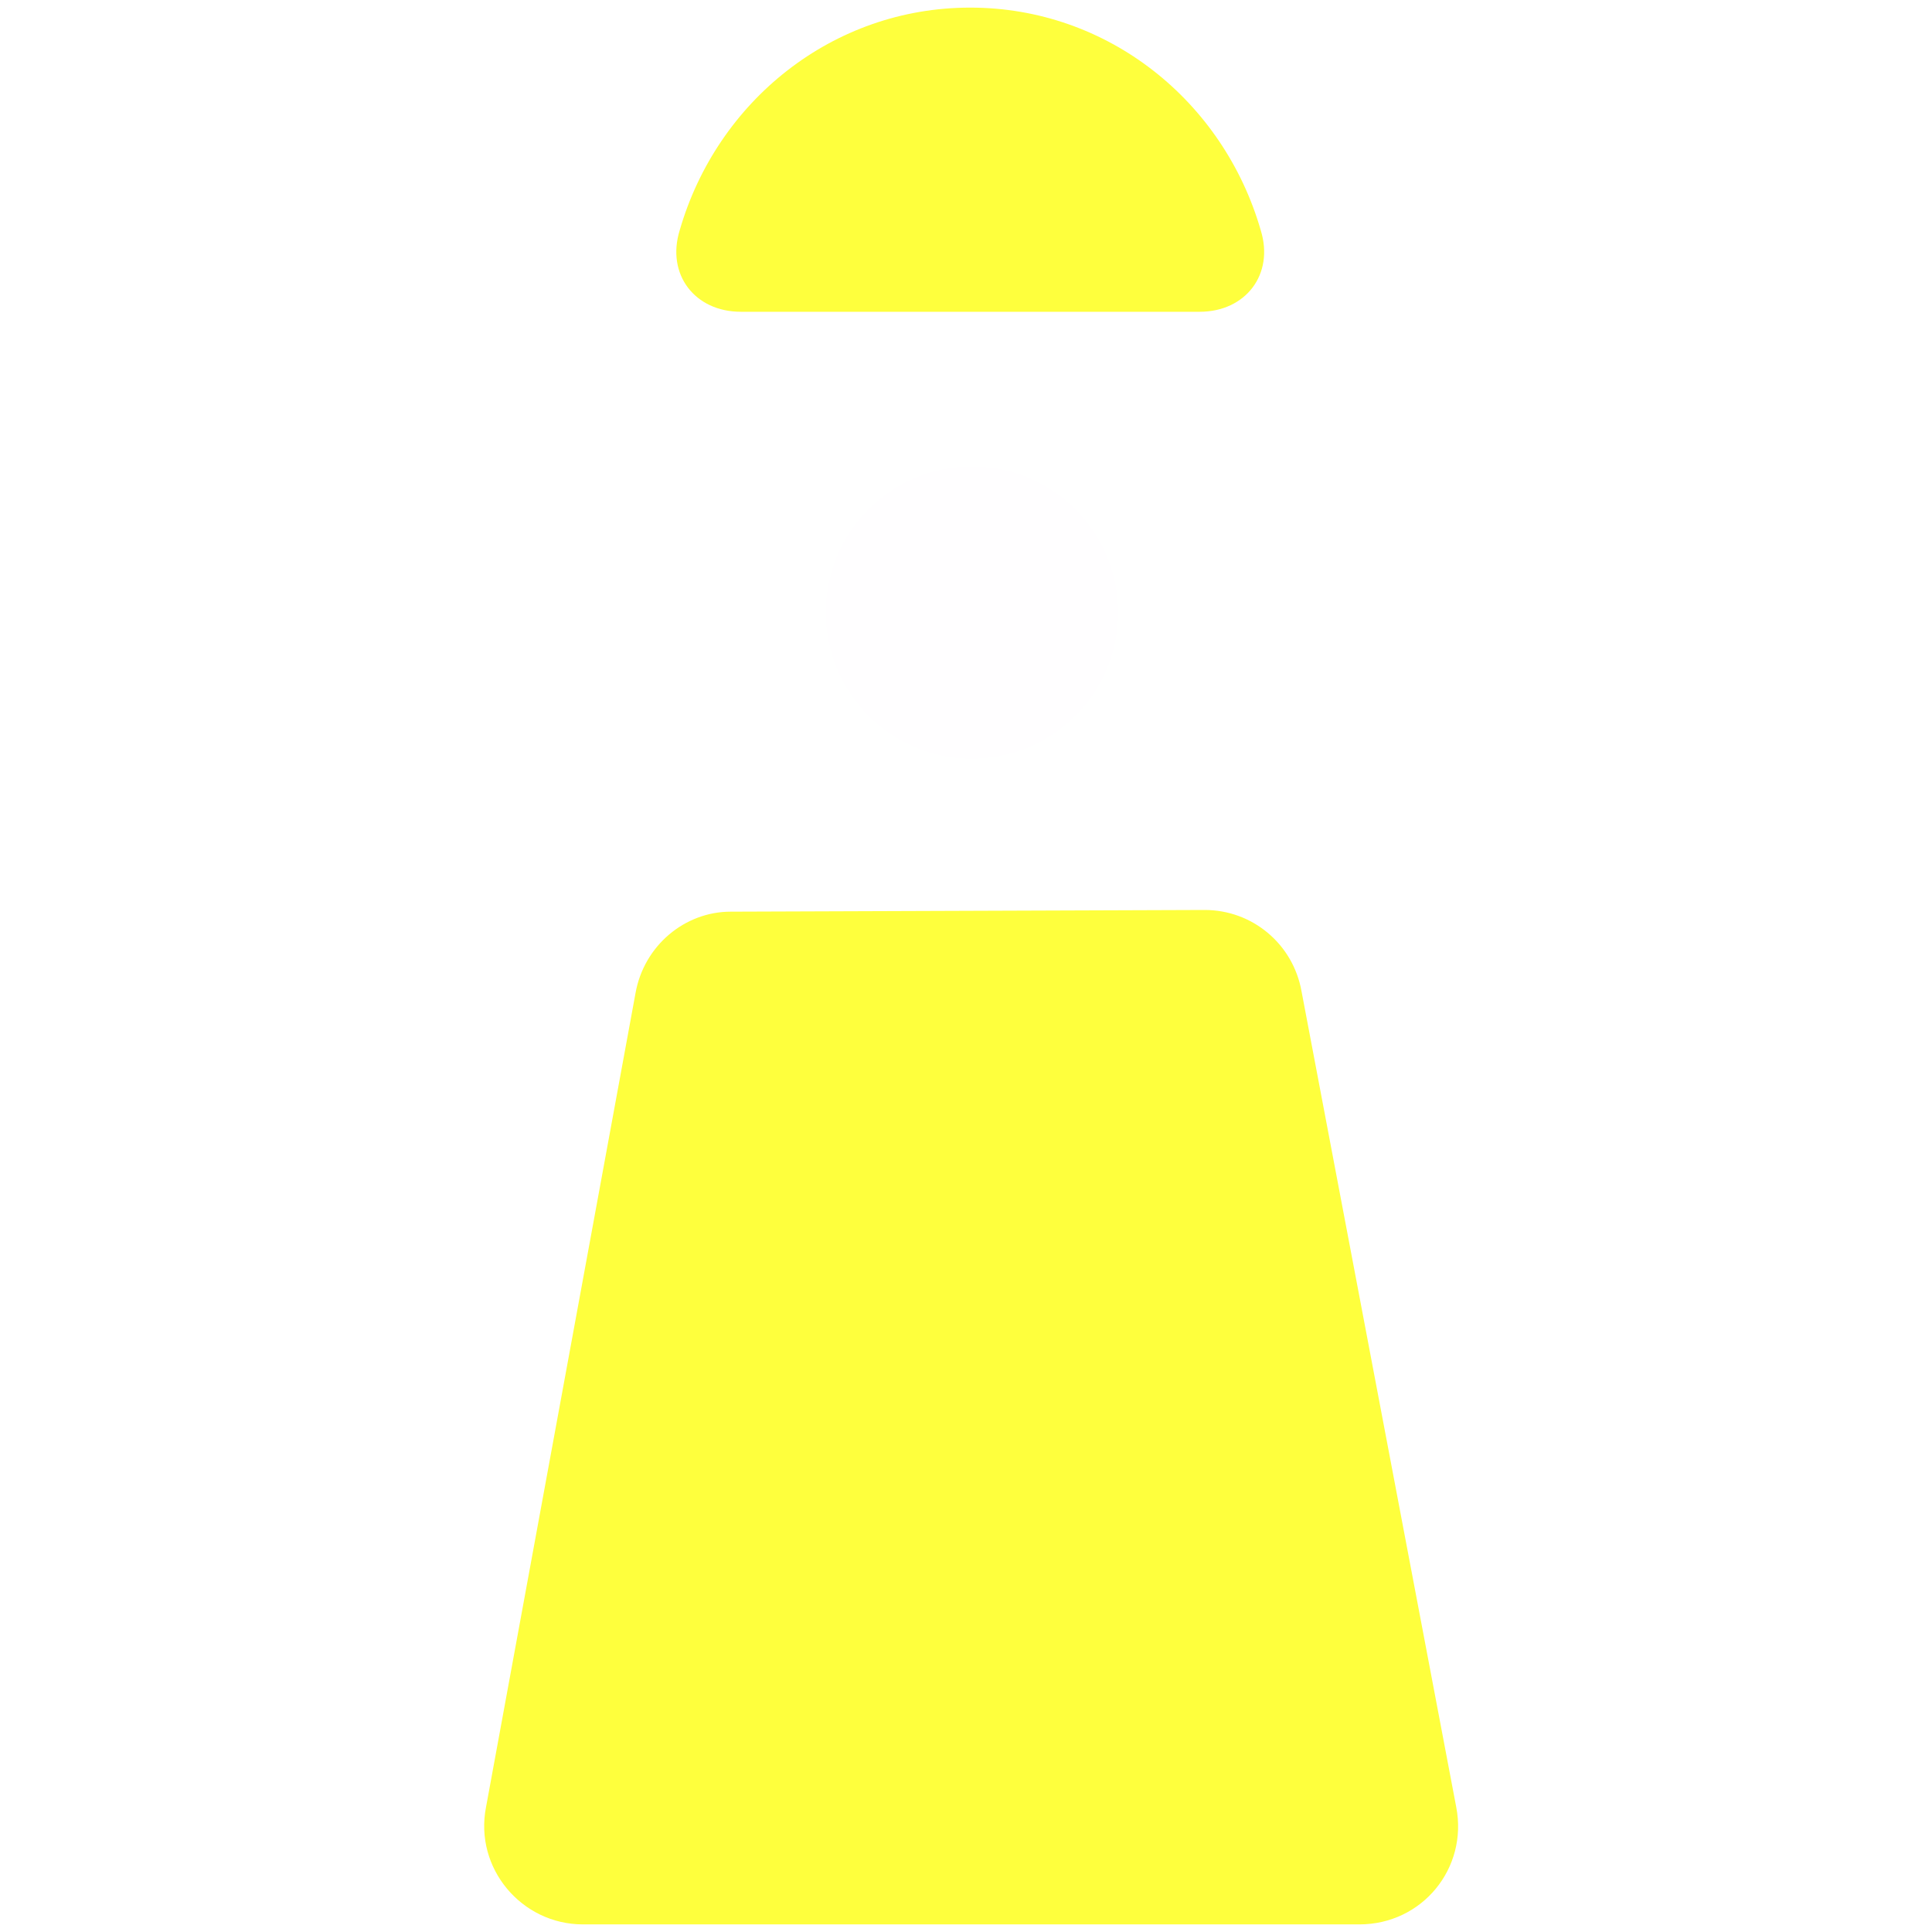
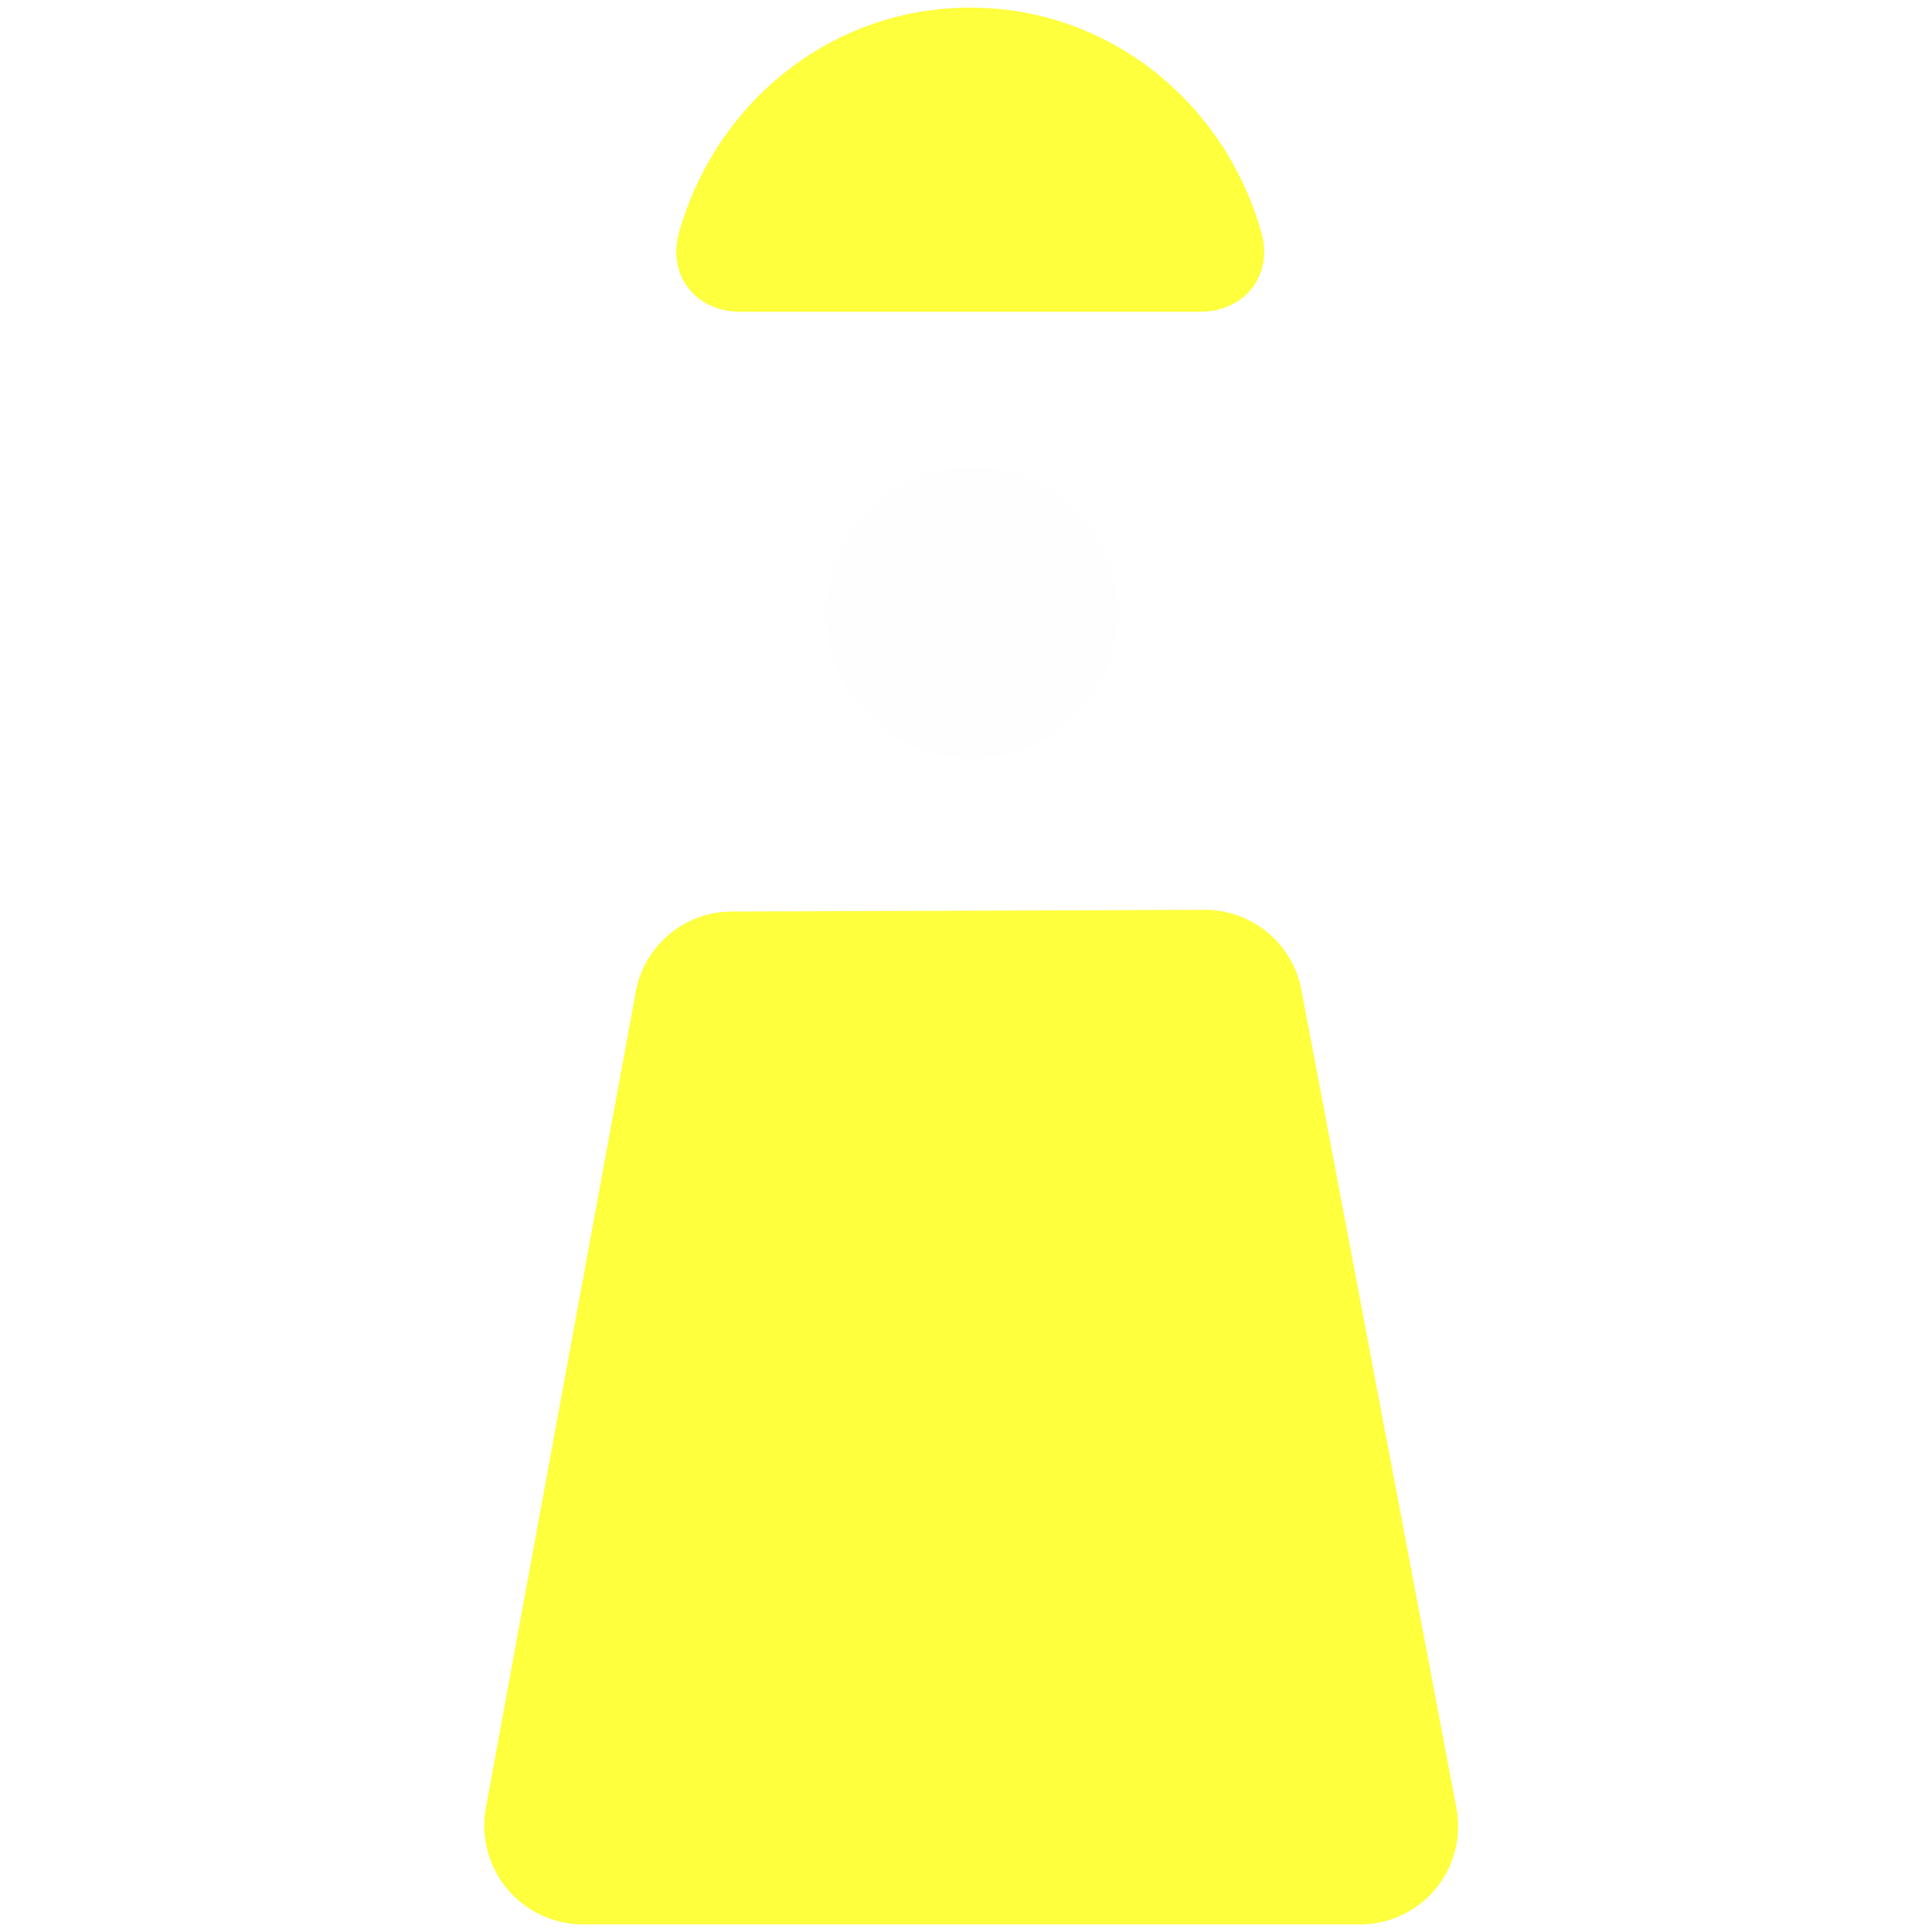
<svg xmlns="http://www.w3.org/2000/svg" viewBox="0 0 16 16" fill="none">
-   <path d="M8.049 6.283C8.718 6.283 9.26 5.741 9.26 5.073C9.26 4.404 8.718 3.863 8.049 3.863C7.381 3.863 6.839 4.404 6.839 5.073C6.839 5.741 7.381 6.283 8.049 6.283Z" fill="#FFFEFF" />
-   <path d="M0 3.258V6.902C0 7.367 0.478 7.662 0.887 7.479L5.024 5.594C5.249 5.495 5.39 5.27 5.39 5.017C5.39 4.764 5.235 4.538 5.01 4.44L0.887 2.667C0.464 2.498 0 2.793 0 3.258Z" fill="url(#paint0_linear_998_855727)" />
-   <path d="M16 6.902V3.258C16 2.793 15.521 2.498 15.113 2.681L10.976 4.566C10.751 4.665 10.61 4.89 10.61 5.143C10.61 5.397 10.765 5.622 10.99 5.72L15.127 7.493C15.536 7.662 16 7.353 16 6.902Z" fill="url(#paint1_linear_998_855727)" />
-   <path d="M9.935 2.582C10.315 2.582 10.554 2.273 10.441 1.907C10.132 0.837 9.175 0.063 8.035 0.063C6.895 0.063 5.938 0.837 5.629 1.907C5.516 2.273 5.755 2.582 6.135 2.582C7.106 2.582 8.978 2.582 9.935 2.582Z" fill="#FEFF3D" />
-   <path d="M5.263 8.225L4.025 14.966C3.926 15.472 4.32 15.937 4.827 15.937H11.258C11.778 15.937 12.158 15.472 12.06 14.966L10.779 8.211C10.709 7.817 10.371 7.536 9.977 7.536L6.051 7.55C5.671 7.55 5.333 7.831 5.263 8.225Z" fill="#FEFF3D" />
+   <path d="M8.05 6.283a1.21 1.21 0 1 0 0-2.42 1.21 1.21 0 0 0 0 2.42Z" fill="#FFFEFF" />
+   <path d="M0 3.258v3.644c0 .465.478.76.887.577l4.137-1.885A.634.634 0 0 0 5.01 4.44L.887 2.667a.64.64 0 0 0-.887.59Z" fill="url(#a)" />
+   <path d="M16 6.902V3.258a.63.63 0 0 0-.887-.577l-4.137 1.885a.633.633 0 0 0 .014 1.154l4.137 1.773a.638.638 0 0 0 .873-.59Z" fill="url(#b)" />
+   <path d="M9.935 2.582c.38 0 .619-.31.506-.675C10.131.837 9.175.063 8.035.063c-1.14 0-2.097.774-2.406 1.844-.113.366.126.675.506.675h3.8ZM5.263 8.225l-1.238 6.74a.818.818 0 0 0 .802.972h6.43a.812.812 0 0 0 .803-.971L10.78 8.21a.814.814 0 0 0-.803-.675l-3.926.014a.811.811 0 0 0-.788.675Z" fill="#FEFF3D" />
  <defs>
-     <linearGradient id="paint0_linear_998_855727" x1="0" y1="5.077" x2="5.403" y2="5.077" gradientUnits="userSpaceOnUse">
-       <stop stop-color="white" stop-opacity="0" />
-       <stop offset="1" stop-color="white" />
+     <linearGradient id="a" x1="0" y1="5.077" x2="5.403" y2="5.077" gradientUnits="userSpaceOnUse">
+       <stop stop-color="#fff" stop-opacity="0" />
+       <stop offset="1" stop-color="#fff" />
    </linearGradient>
-     <linearGradient id="paint1_linear_998_855727" x1="16" y1="5.083" x2="10.597" y2="5.083" gradientUnits="userSpaceOnUse">
-       <stop stop-color="white" stop-opacity="0" />
-       <stop offset="1" stop-color="white" />
+     <linearGradient id="b" x1="16" y1="5.083" x2="10.597" y2="5.083" gradientUnits="userSpaceOnUse">
+       <stop stop-color="#fff" stop-opacity="0" />
+       <stop offset="1" stop-color="#fff" />
    </linearGradient>
  </defs>
</svg>
